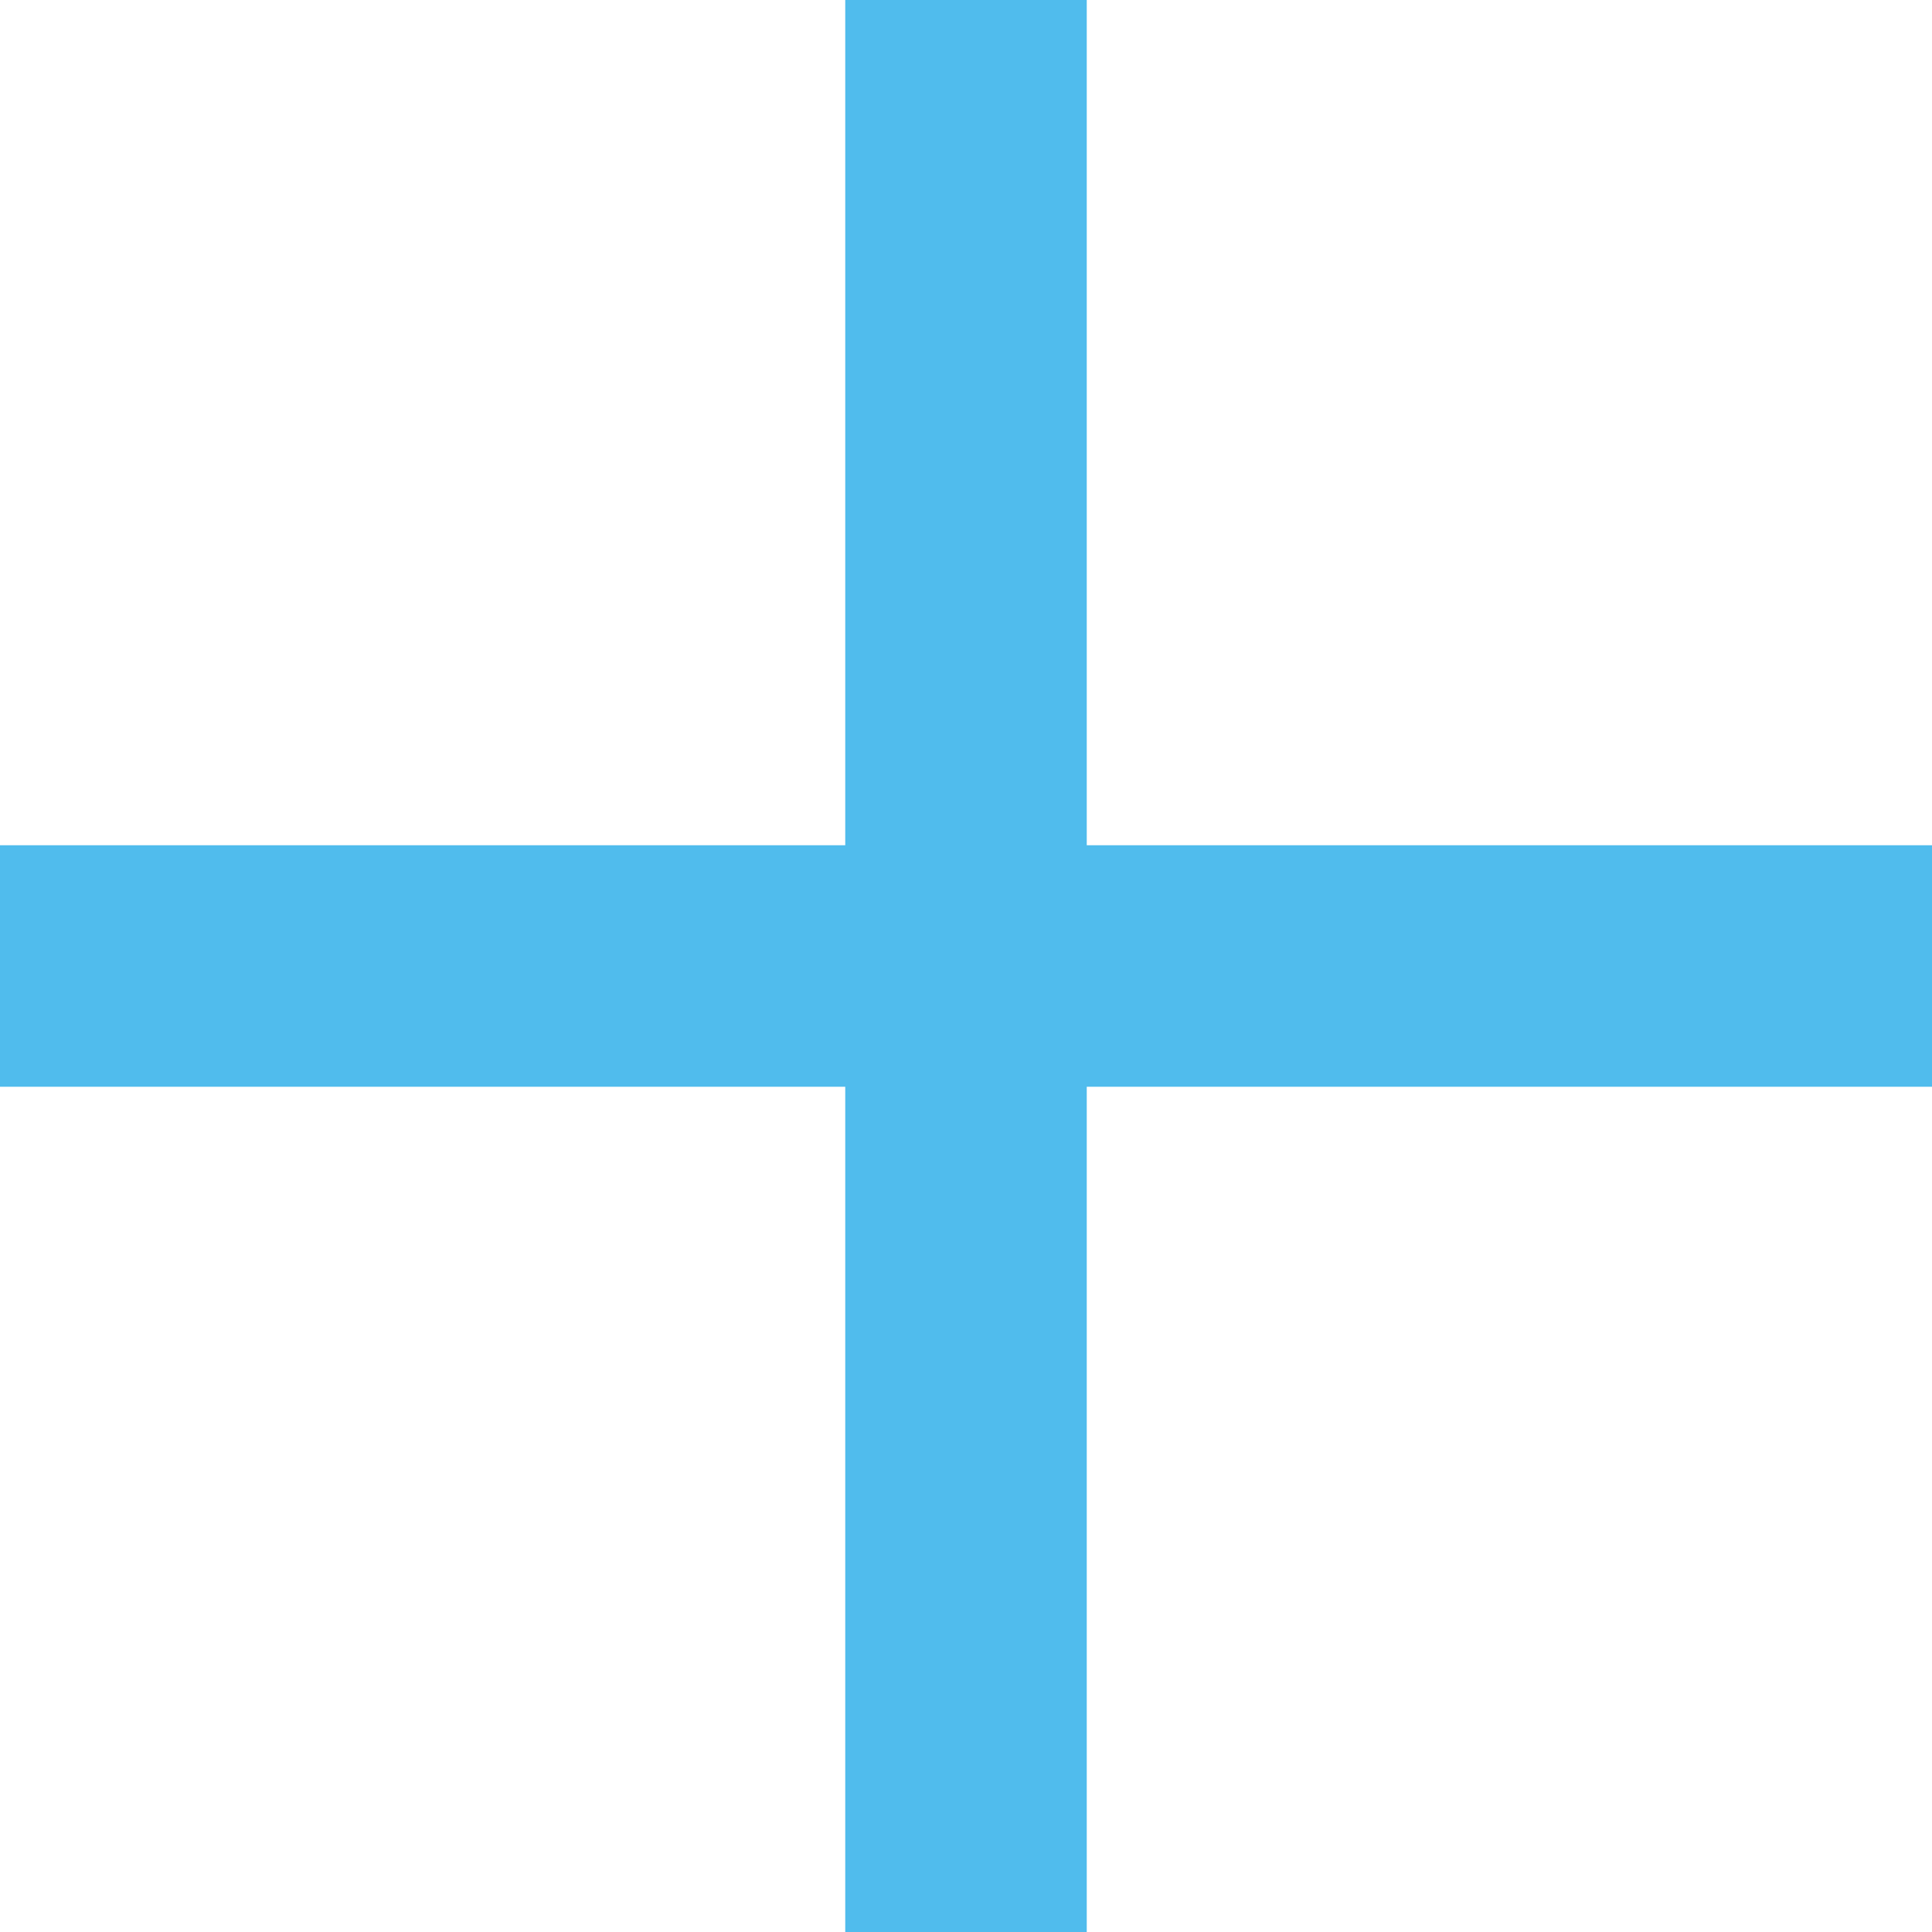
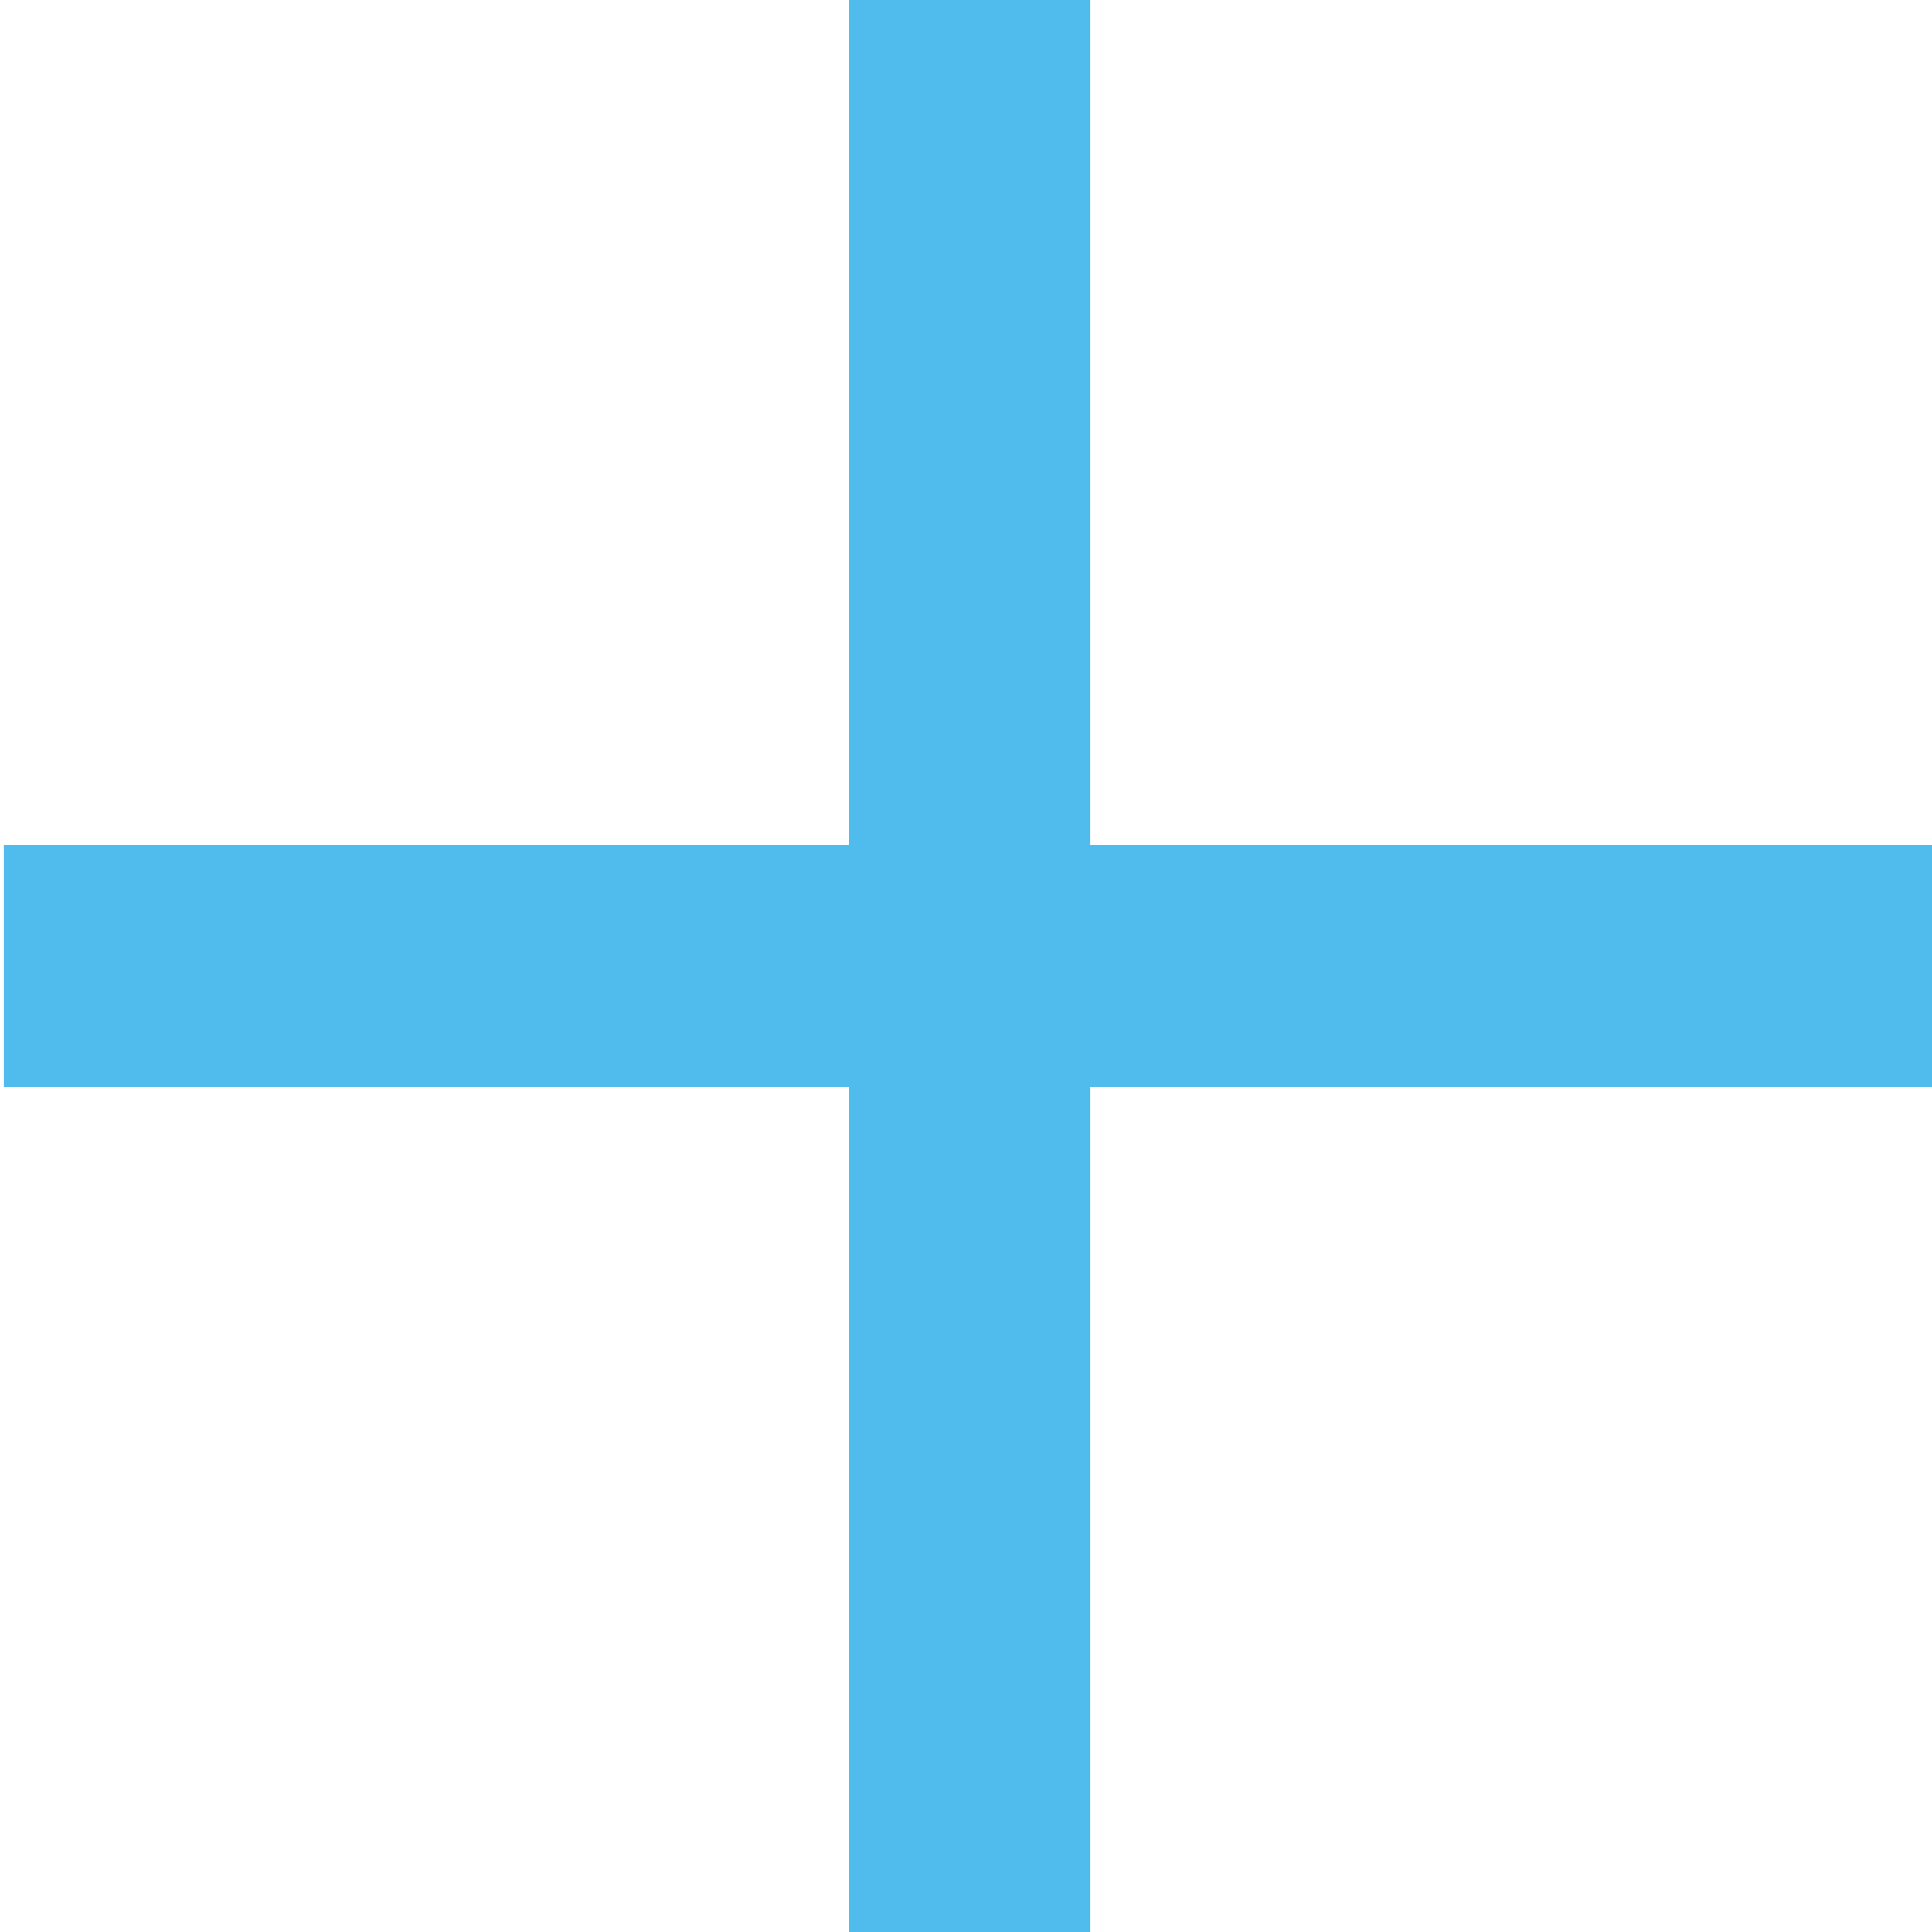
- <svg xmlns="http://www.w3.org/2000/svg" xmlns:xlink="http://www.w3.org/1999/xlink" width="512" height="512" viewBox="0 0 512 512" version="1.1">
-   <g id="Canvas" transform="matrix(32 0 0 32 -8768 -110080)">
-     <g id="Vector">
-       <use xlink:href="#path0_stroke" transform="translate(274 3440)" fill="#50BCED" />
-     </g>
-   </g>
-   <defs>
-     <path id="path0_stroke" d="M 7 0L 7 16L 9 16L 9 0L 7 0ZM 16 7L 0 7L 0 9L 16 9L 16 7Z" />
-   </defs>
+ <svg xmlns="http://www.w3.org/2000/svg" version="1.1" id="Слой_2" x="0px" y="0px" viewBox="0 0 512 512" style="enable-background:new 0 0 512 512;" xml:space="preserve">
+   <style type="text/css">
+ 	.st0{fill:#50BCED;}
+ </style>
+   <path id="path0_stroke_1_" class="st0" d="M225,0v512h64V0H225z M513,224H1v64h512V224z" />
</svg>
